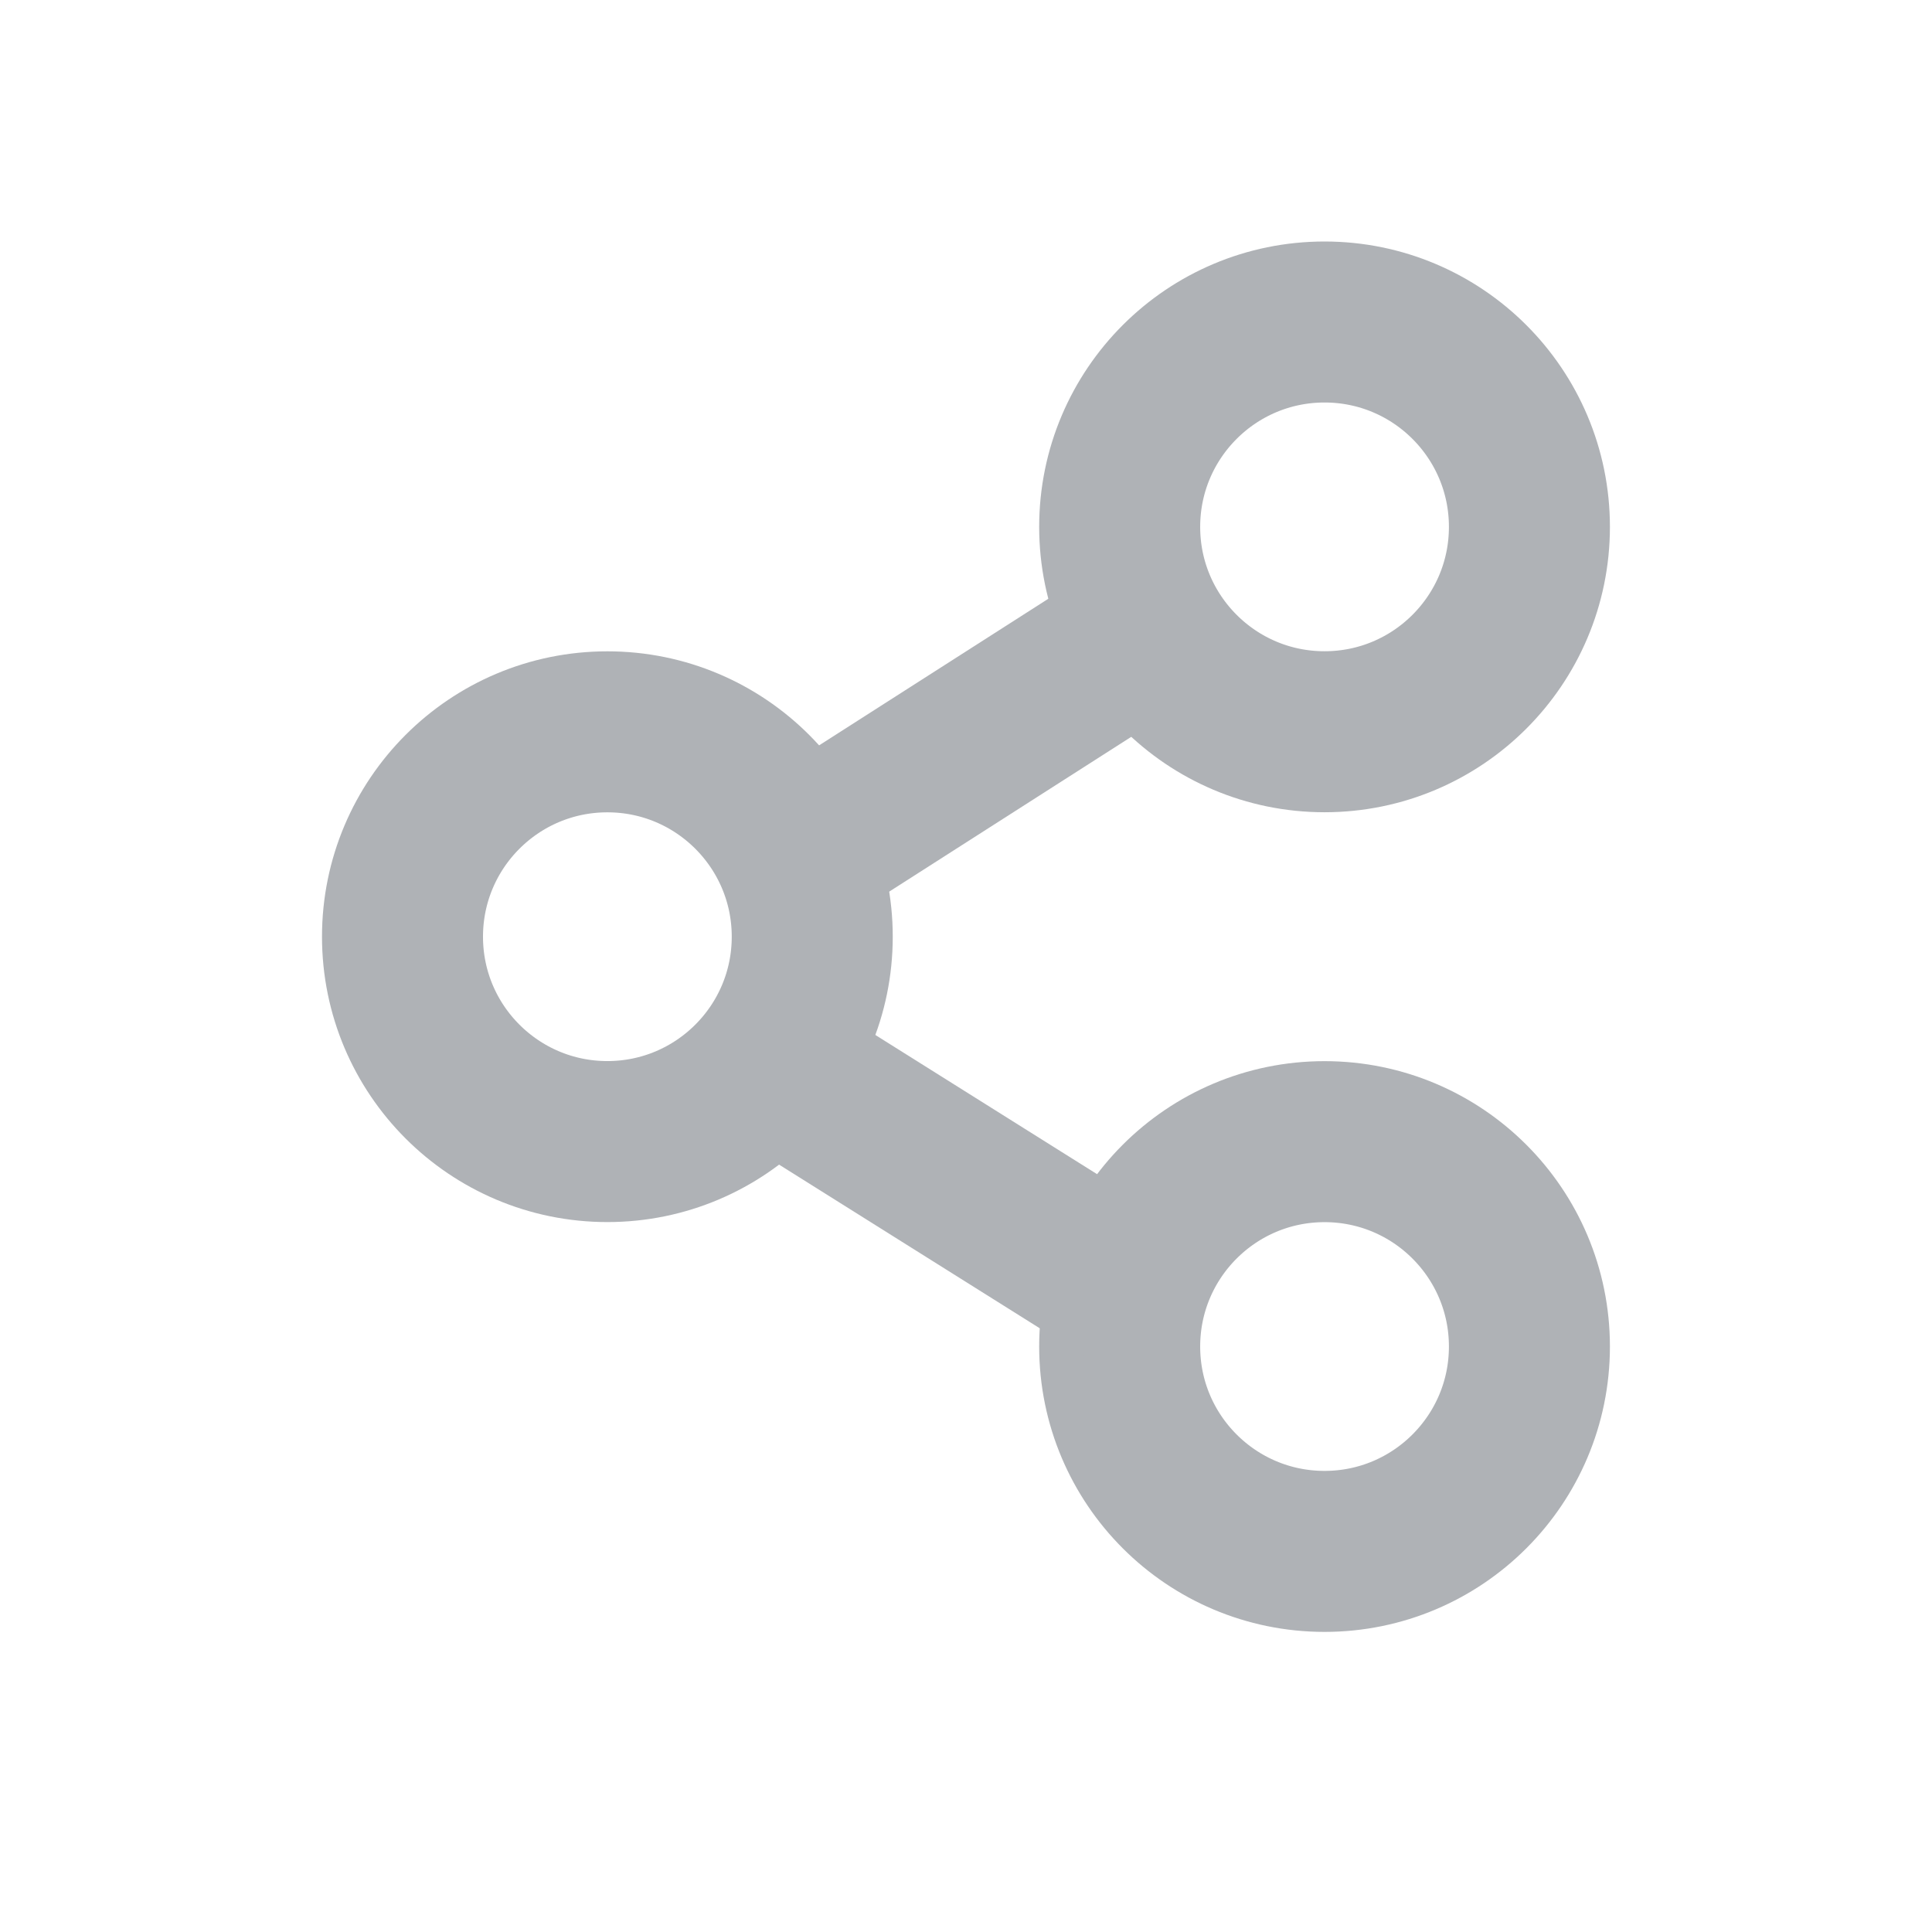
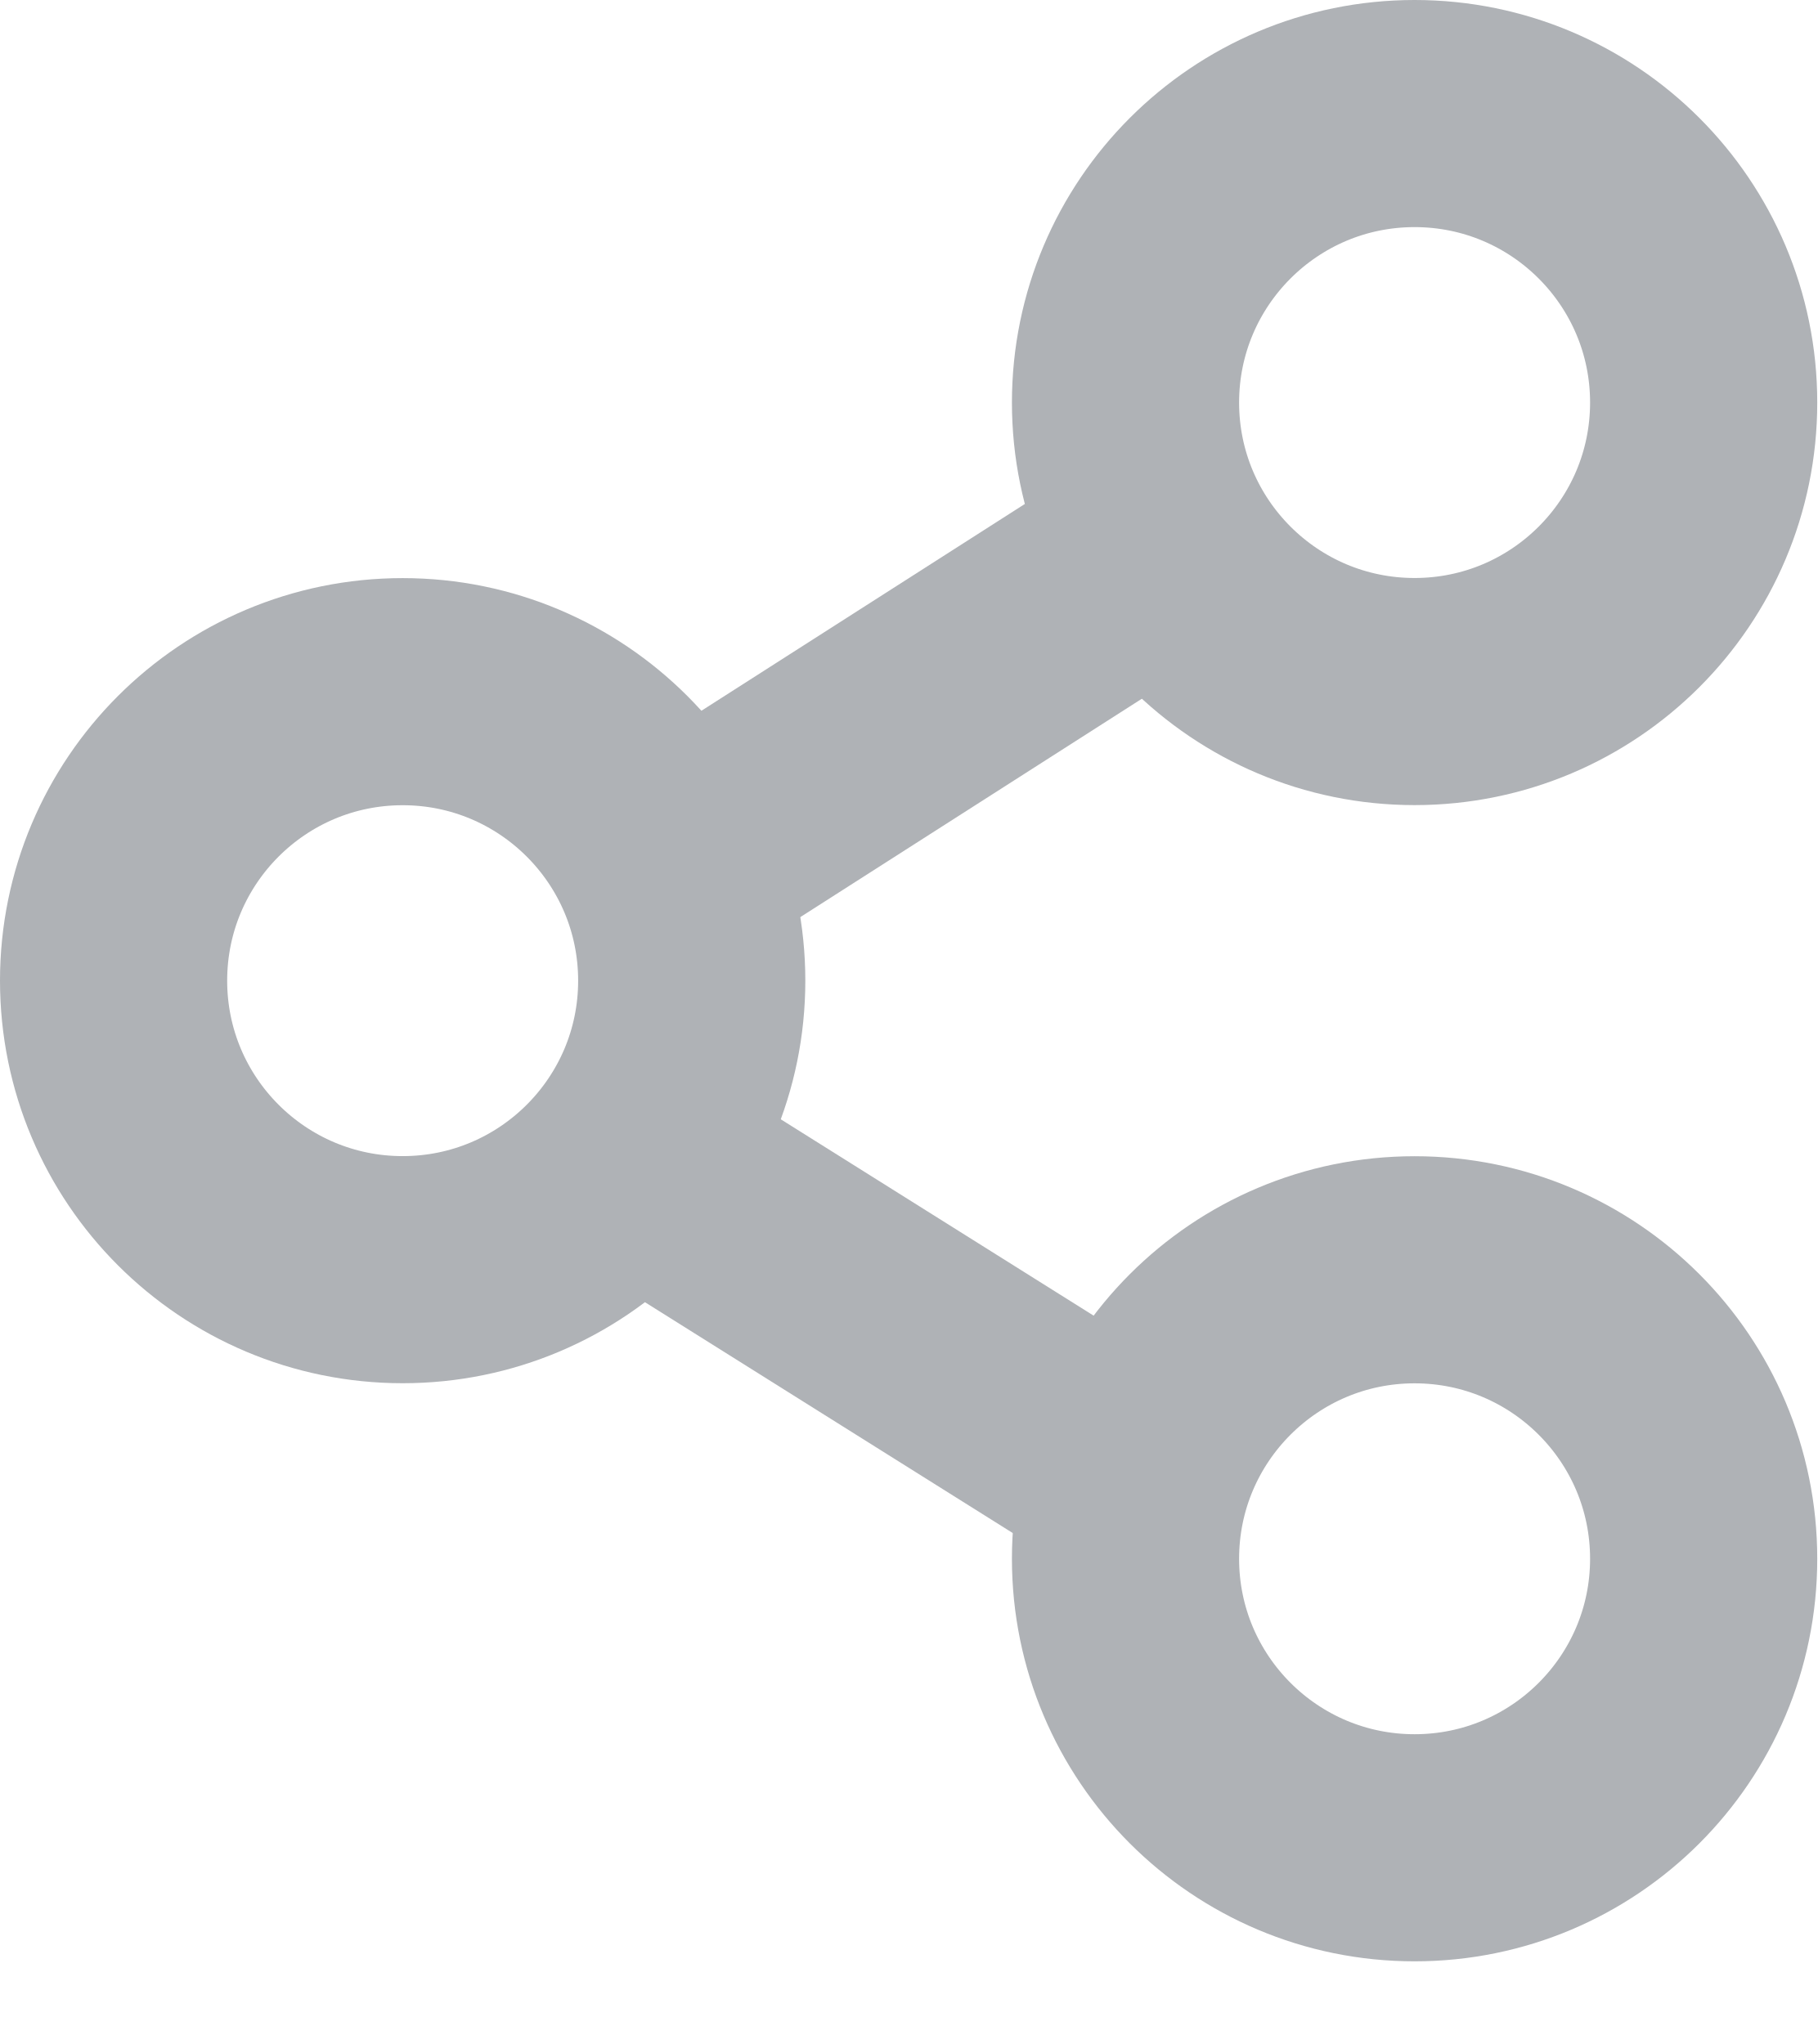
- <svg xmlns="http://www.w3.org/2000/svg" width="24" height="24" viewBox="0 0 24 24" fill="none">
-   <circle cx="7.545" cy="11.636" r="2.545" stroke="#AFB2B6" stroke-width="2" />
-   <circle cx="16.454" cy="6.545" r="2.545" stroke="#AFB2B6" stroke-width="2" />
-   <circle cx="16.454" cy="16.727" r="2.545" stroke="#AFB2B6" stroke-width="2" />
-   <path d="M14 16L10.091 13.546M10.091 10.5L14 8" stroke="#AFB2B6" stroke-width="2" stroke-linecap="round" />
+ <svg xmlns="http://www.w3.org/2000/svg" width="16" height="18" viewBox="0 0 16 18" fill="none">
+   <circle cx="3.545" cy="8.636" r="2.545" stroke="#AFB2B6" stroke-width="2" />
+   <circle cx="12.454" cy="3.545" r="2.545" stroke="#AFB2B6" stroke-width="2" />
+   <circle cx="12.454" cy="13.727" r="2.545" stroke="#AFB2B6" stroke-width="2" />
+   <path d="M10 13L6.091 10.546M6.091 7.5L10 5" stroke="#AFB2B6" stroke-width="2" stroke-linecap="round" />
</svg>
